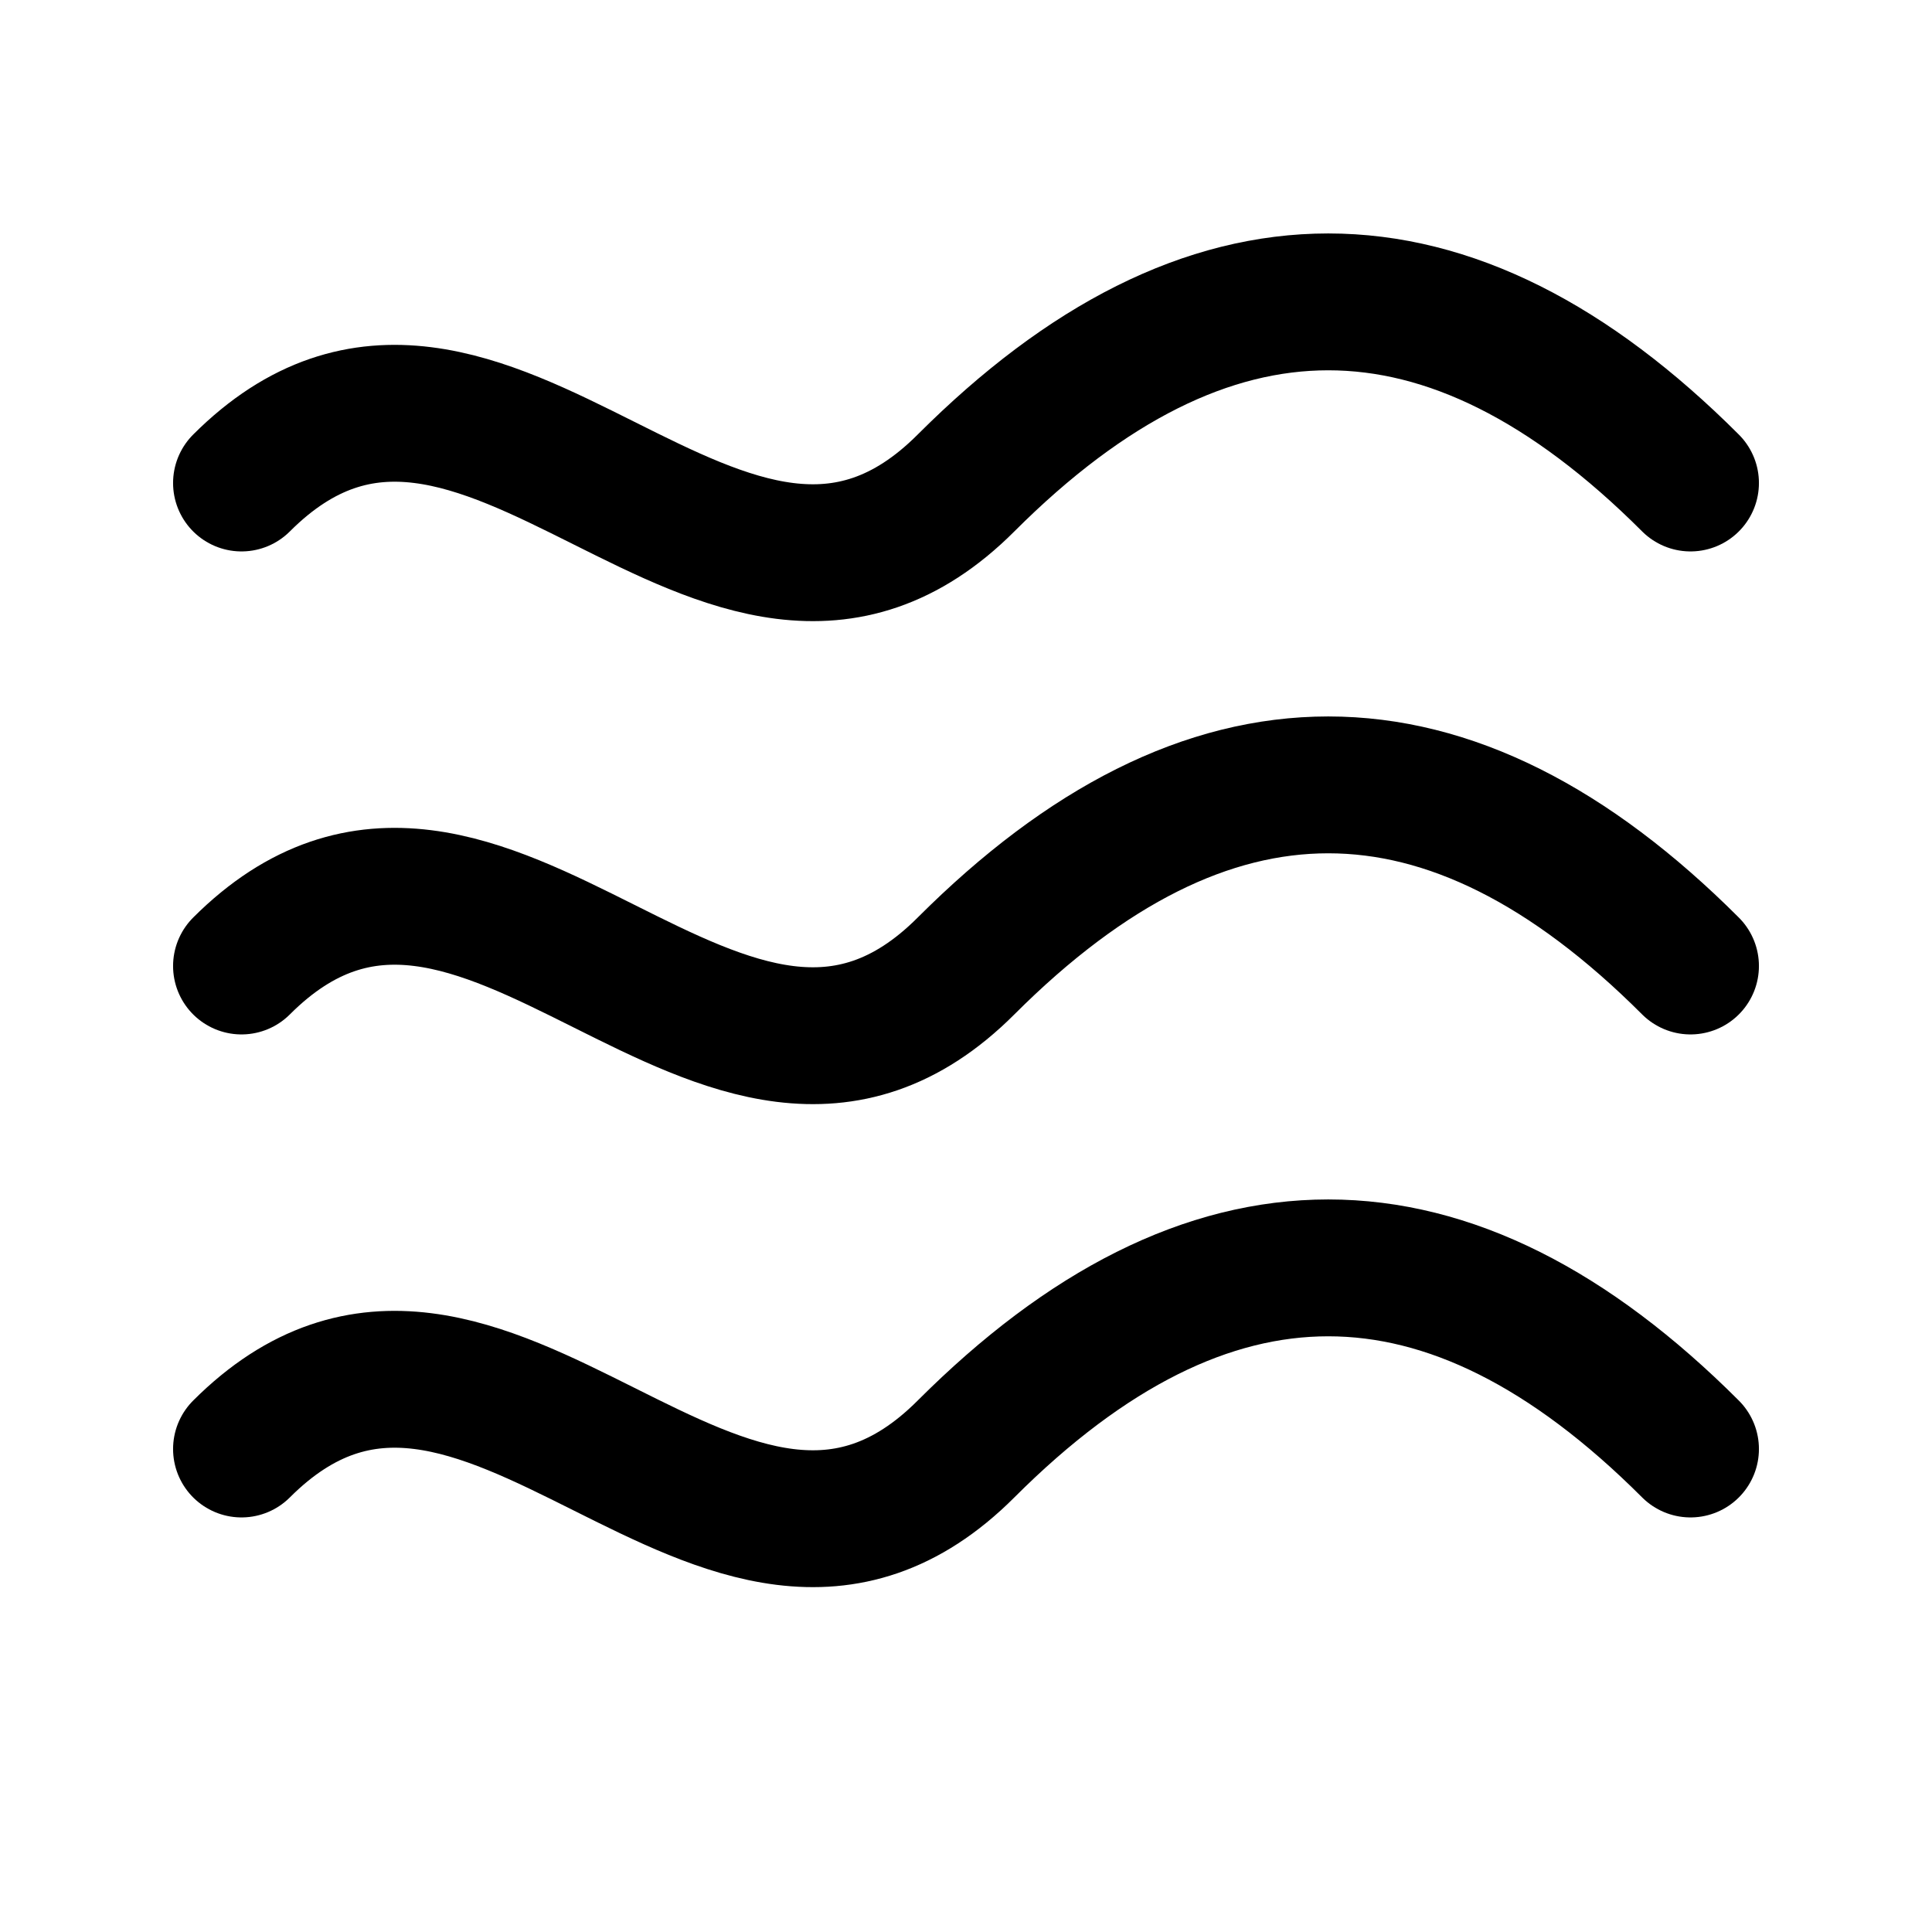
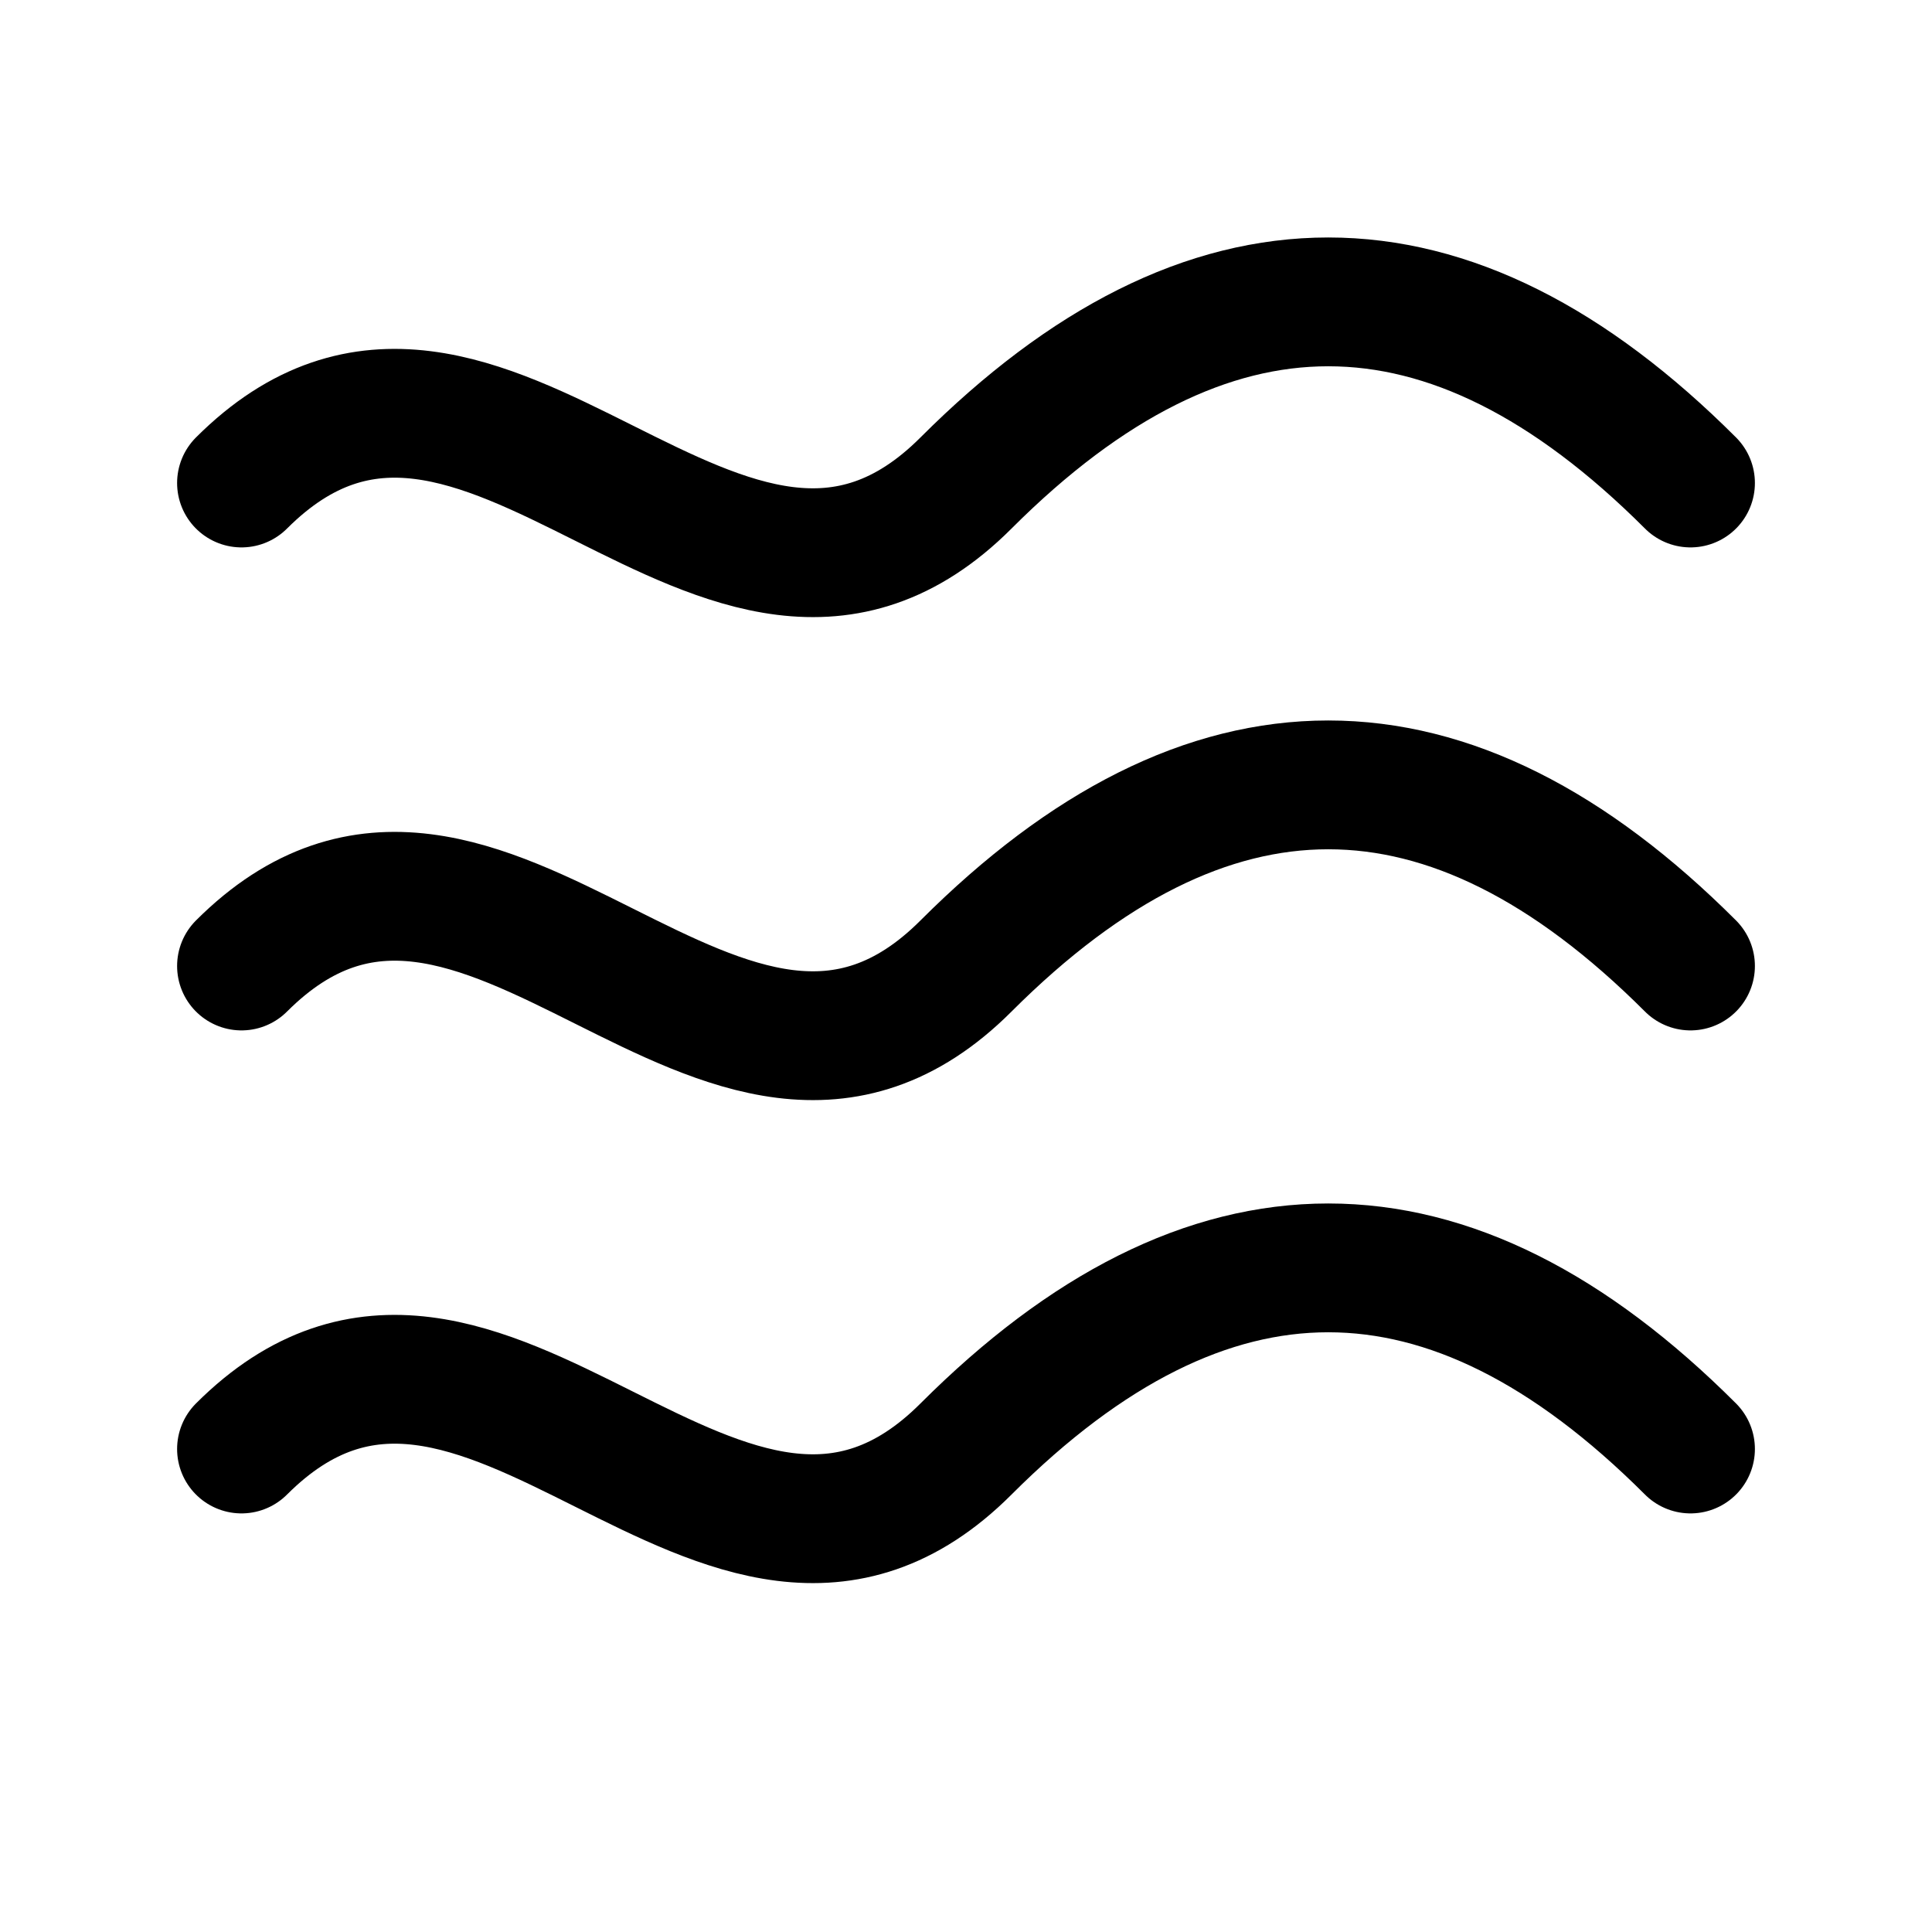
- <svg xmlns="http://www.w3.org/2000/svg" viewBox="0 0 24 24" fill="none" stroke="currentColor" stroke-width="1.7" stroke-linecap="round" stroke-linejoin="round">
+ <svg xmlns="http://www.w3.org/2000/svg" viewBox="0 0 24 24" fill="none" stroke="currentColor" stroke-width="1.6" stroke-linecap="round" stroke-linejoin="round">
  <path d="M3 6c3-3 6 3 9 0s6-3 9 0" />
  <path d="M3 12c3-3 6 3 9 0s6-3 9 0" />
  <path d="M3 18c3-3 6 3 9 0s6-3 9 0" />
</svg>
